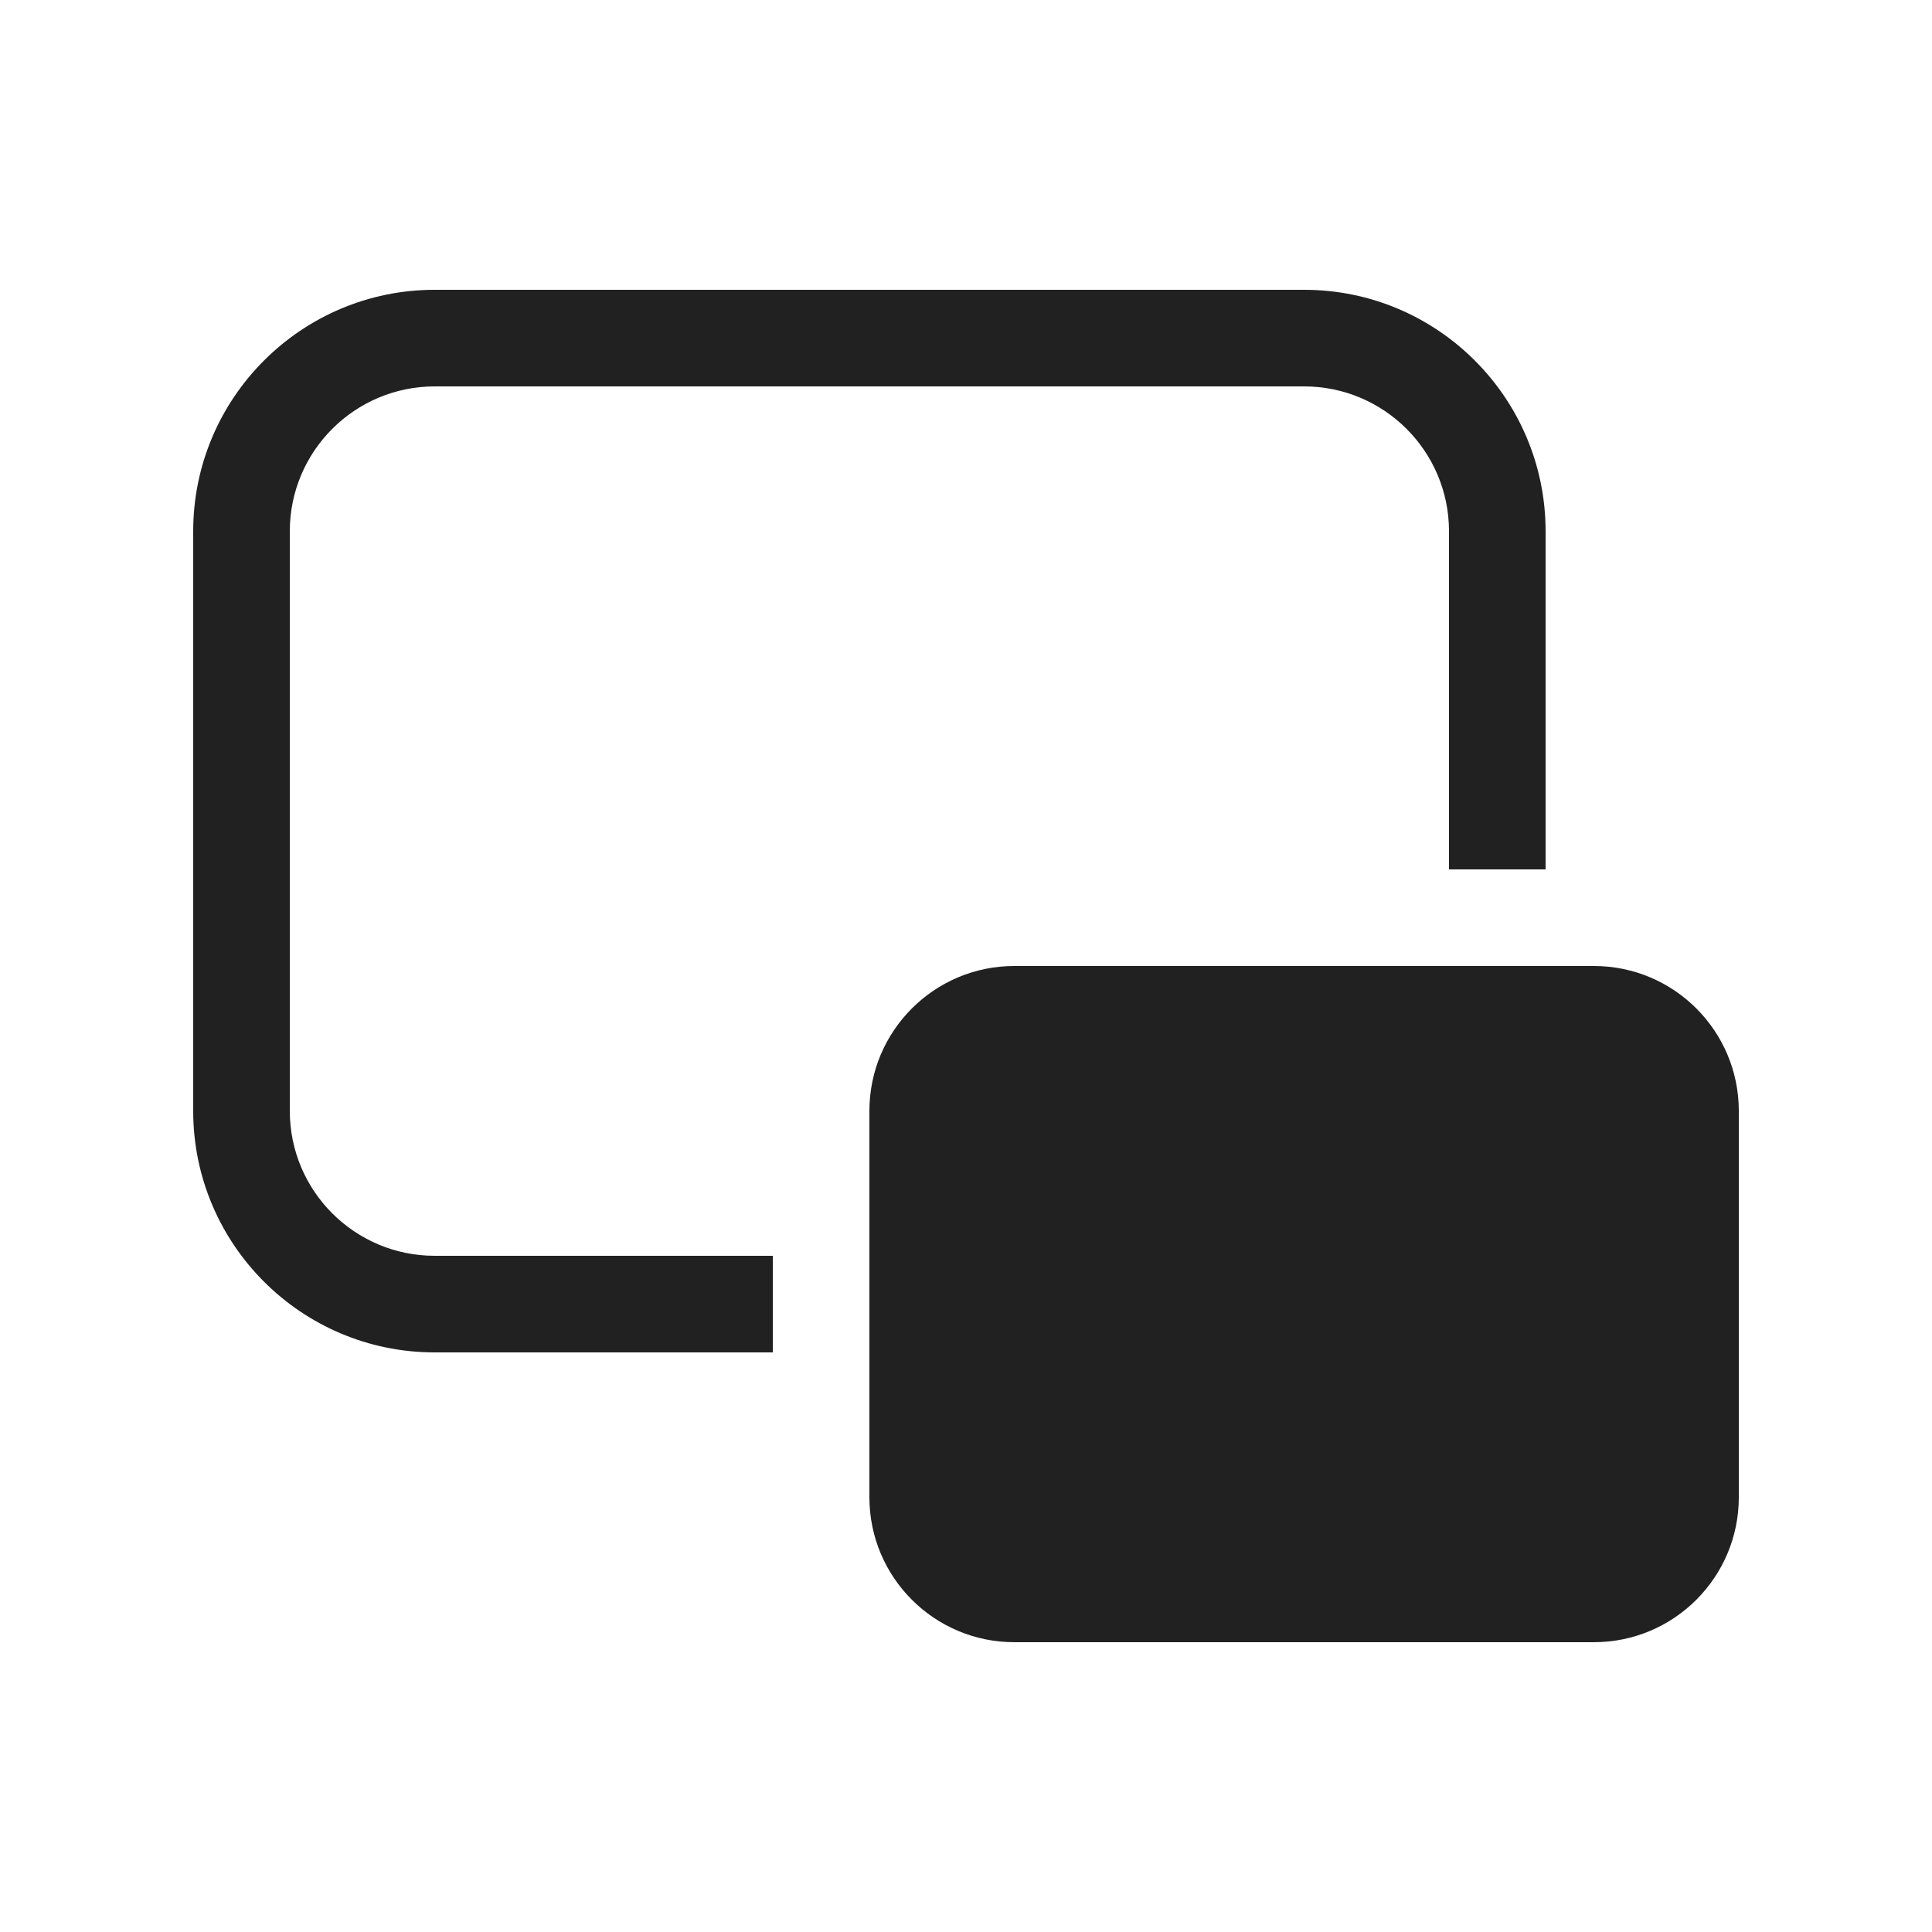
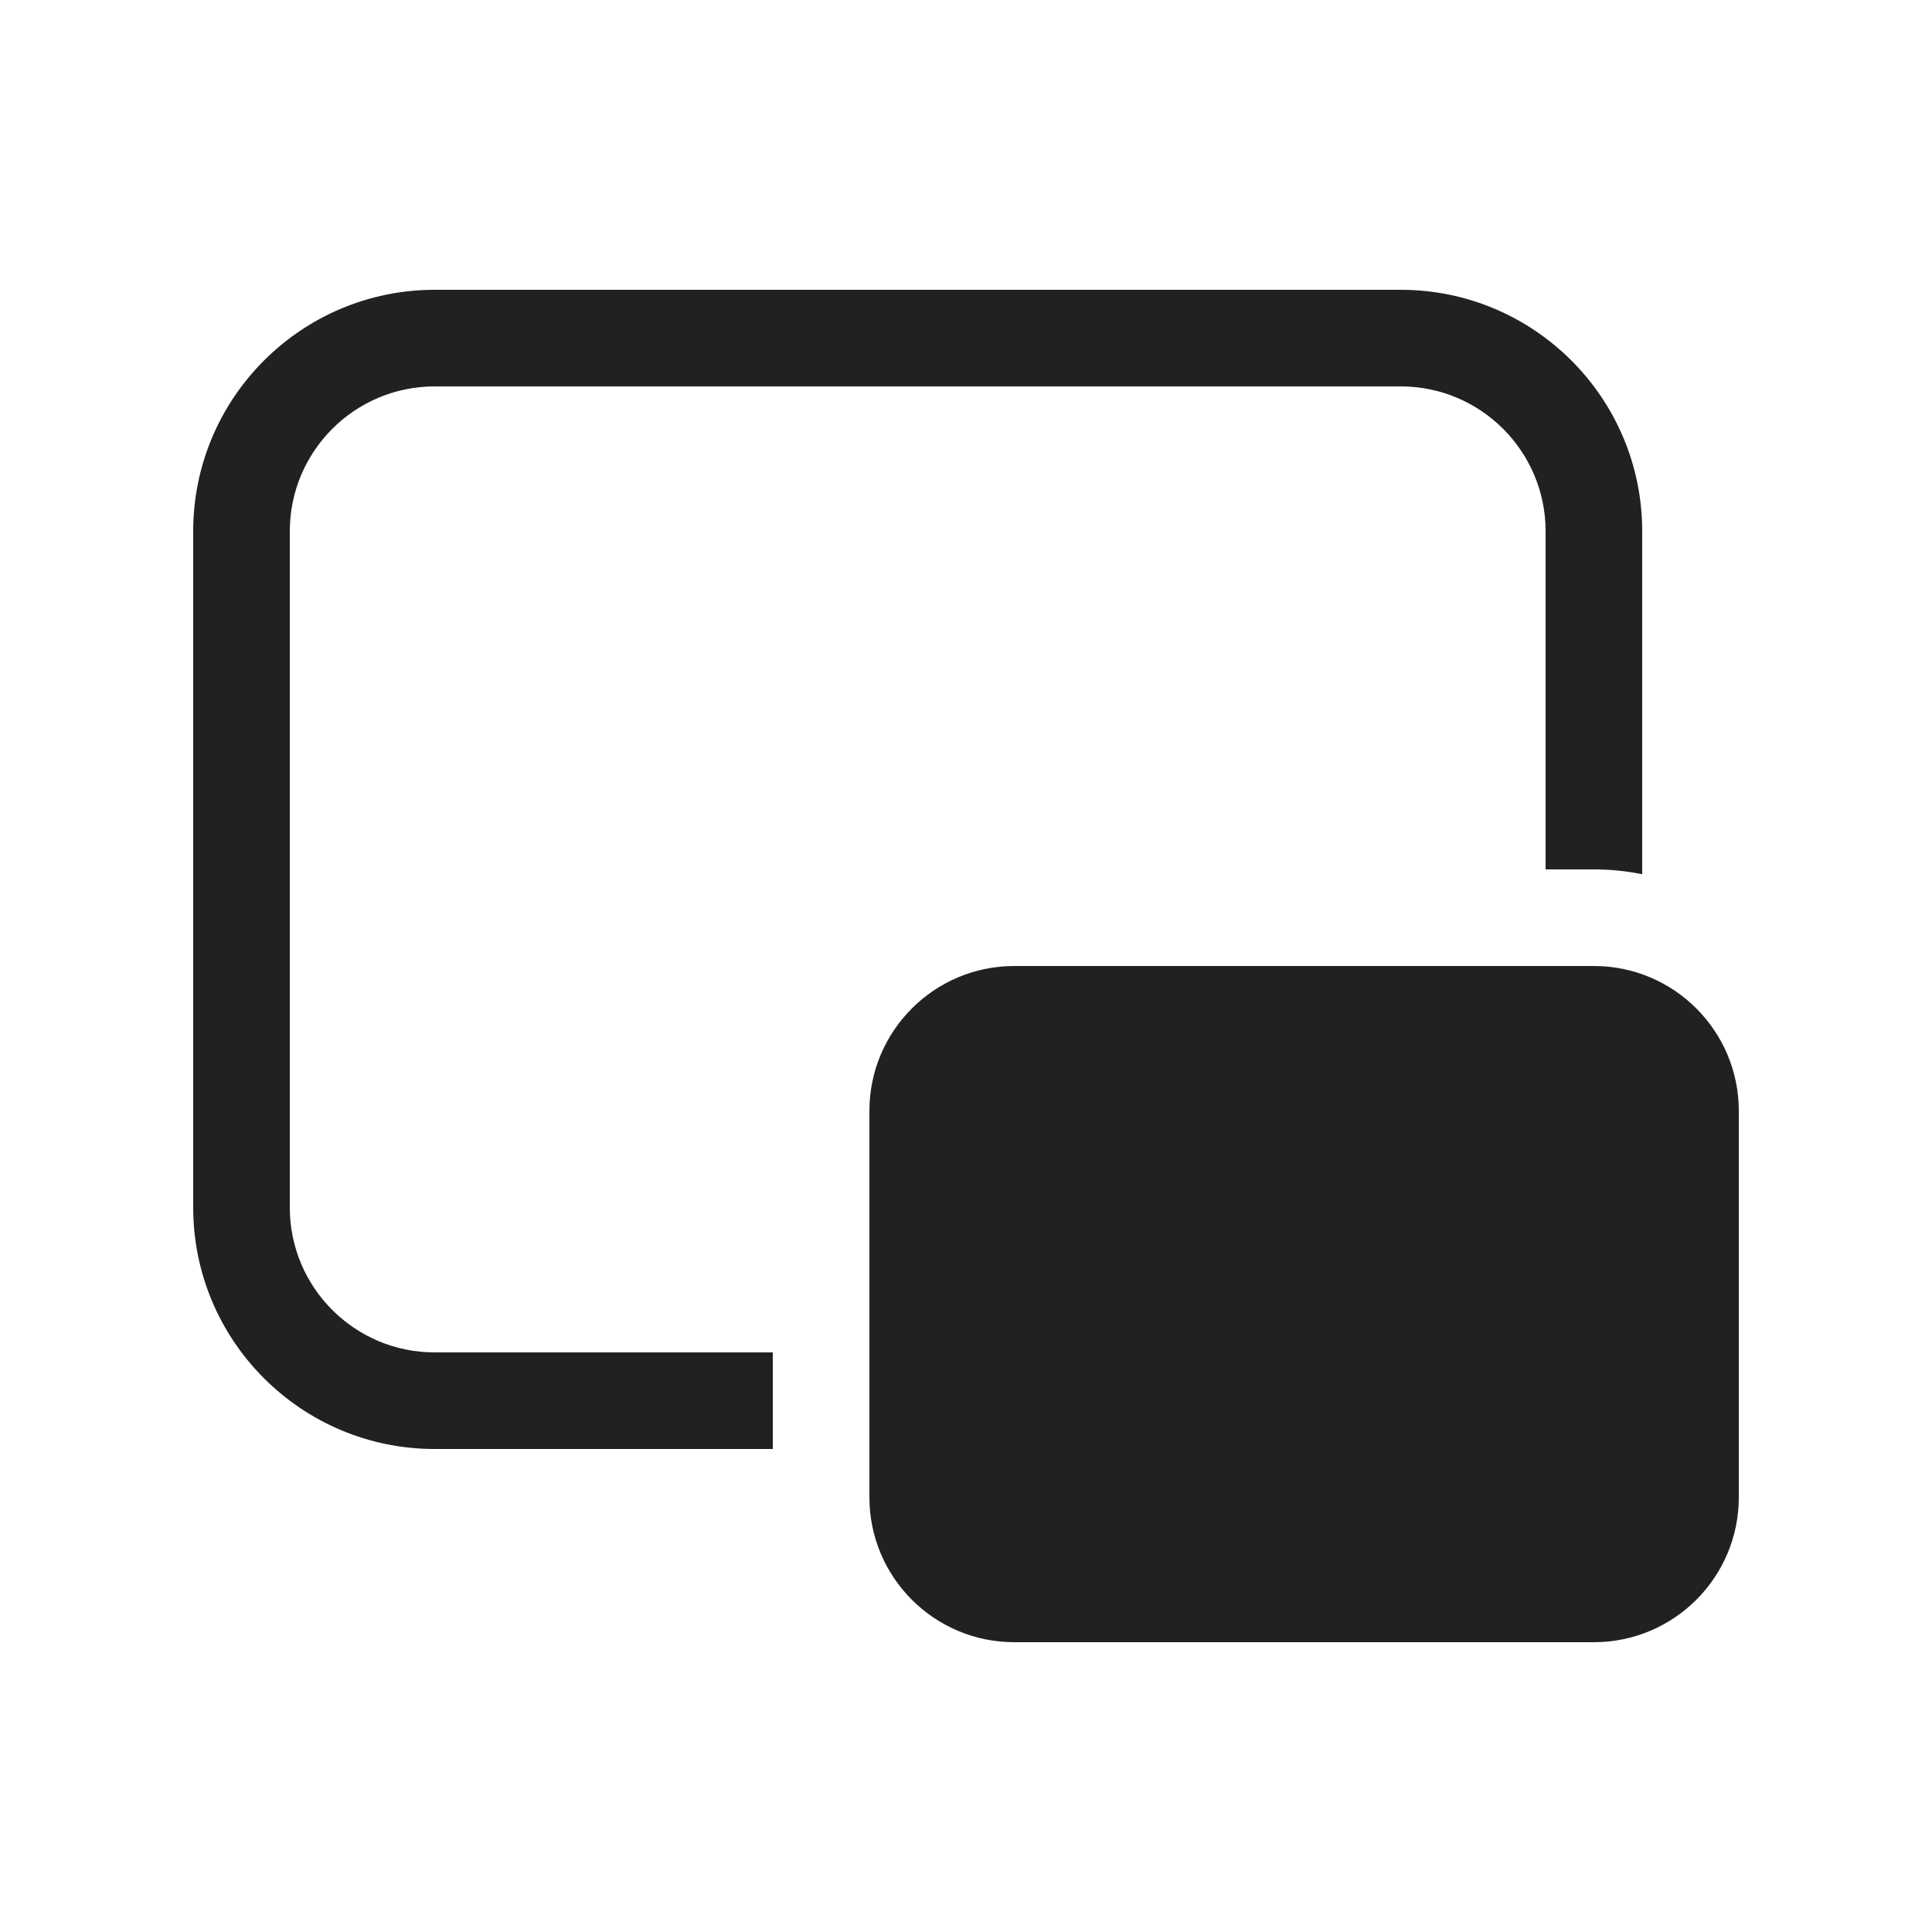
<svg xmlns="http://www.w3.org/2000/svg" width="20" height="20" viewBox="0 0 20 20" fill="none">
-   <path d="M9,11.5v4c0,0.828 0.672,1.5 1.5,1.5h6c0.828,0 1.5,-0.672 1.5,-1.5v-4c0,-0.828 -0.672,-1.5 -1.5,-1.5h-6c-0.828,0 -1.5,0.672 -1.5,1.5zM8,13h-3.5c-0.828,0 -1.5,-0.672 -1.5,-1.5v-6c0,-0.828 0.672,-1.5 1.5,-1.5h9c0.828,0 1.5,0.672 1.5,1.5v3.5h1v-3.5c0,-1.38 -1.12,-2.5 -2.5,-2.5h-9c-1.38,0 -2.5,1.12 -2.5,2.5v6c0,1.38 1.12,2.5 2.5,2.5h3.5z" fill="#212121" />
+   <path d="M9,11.5l0,4c0,0.828 0.672,1.5 1.5,1.5l6,0c0.828,0 1.5,-0.672 1.5,-1.5l0,-4c0,-0.828 -0.672,-1.5 -1.5,-1.5l-6,0c-0.828,0 -1.5,0.672 -1.5,1.5Zm-1,3.5l0,-1l-3.5,0c-0.828,0 -1.5,-0.672 -1.5,-1.5l0,-7c0,-0.828 0.672,-1.5 1.5,-1.5l10,0c0.828,0 1.5,0.672 1.5,1.5l0,3.5l0.5,0c0.171,0 0.338,0.017 0.5,0.05l0,-3.55c0,-1.38 -1.12,-2.5 -2.5,-2.5l-10,0c-1.38,0 -2.5,1.12 -2.5,2.5l0,7c0,1.38 1.12,2.5 2.5,2.5l3.5,0Z" fill="#212121" />
</svg>
